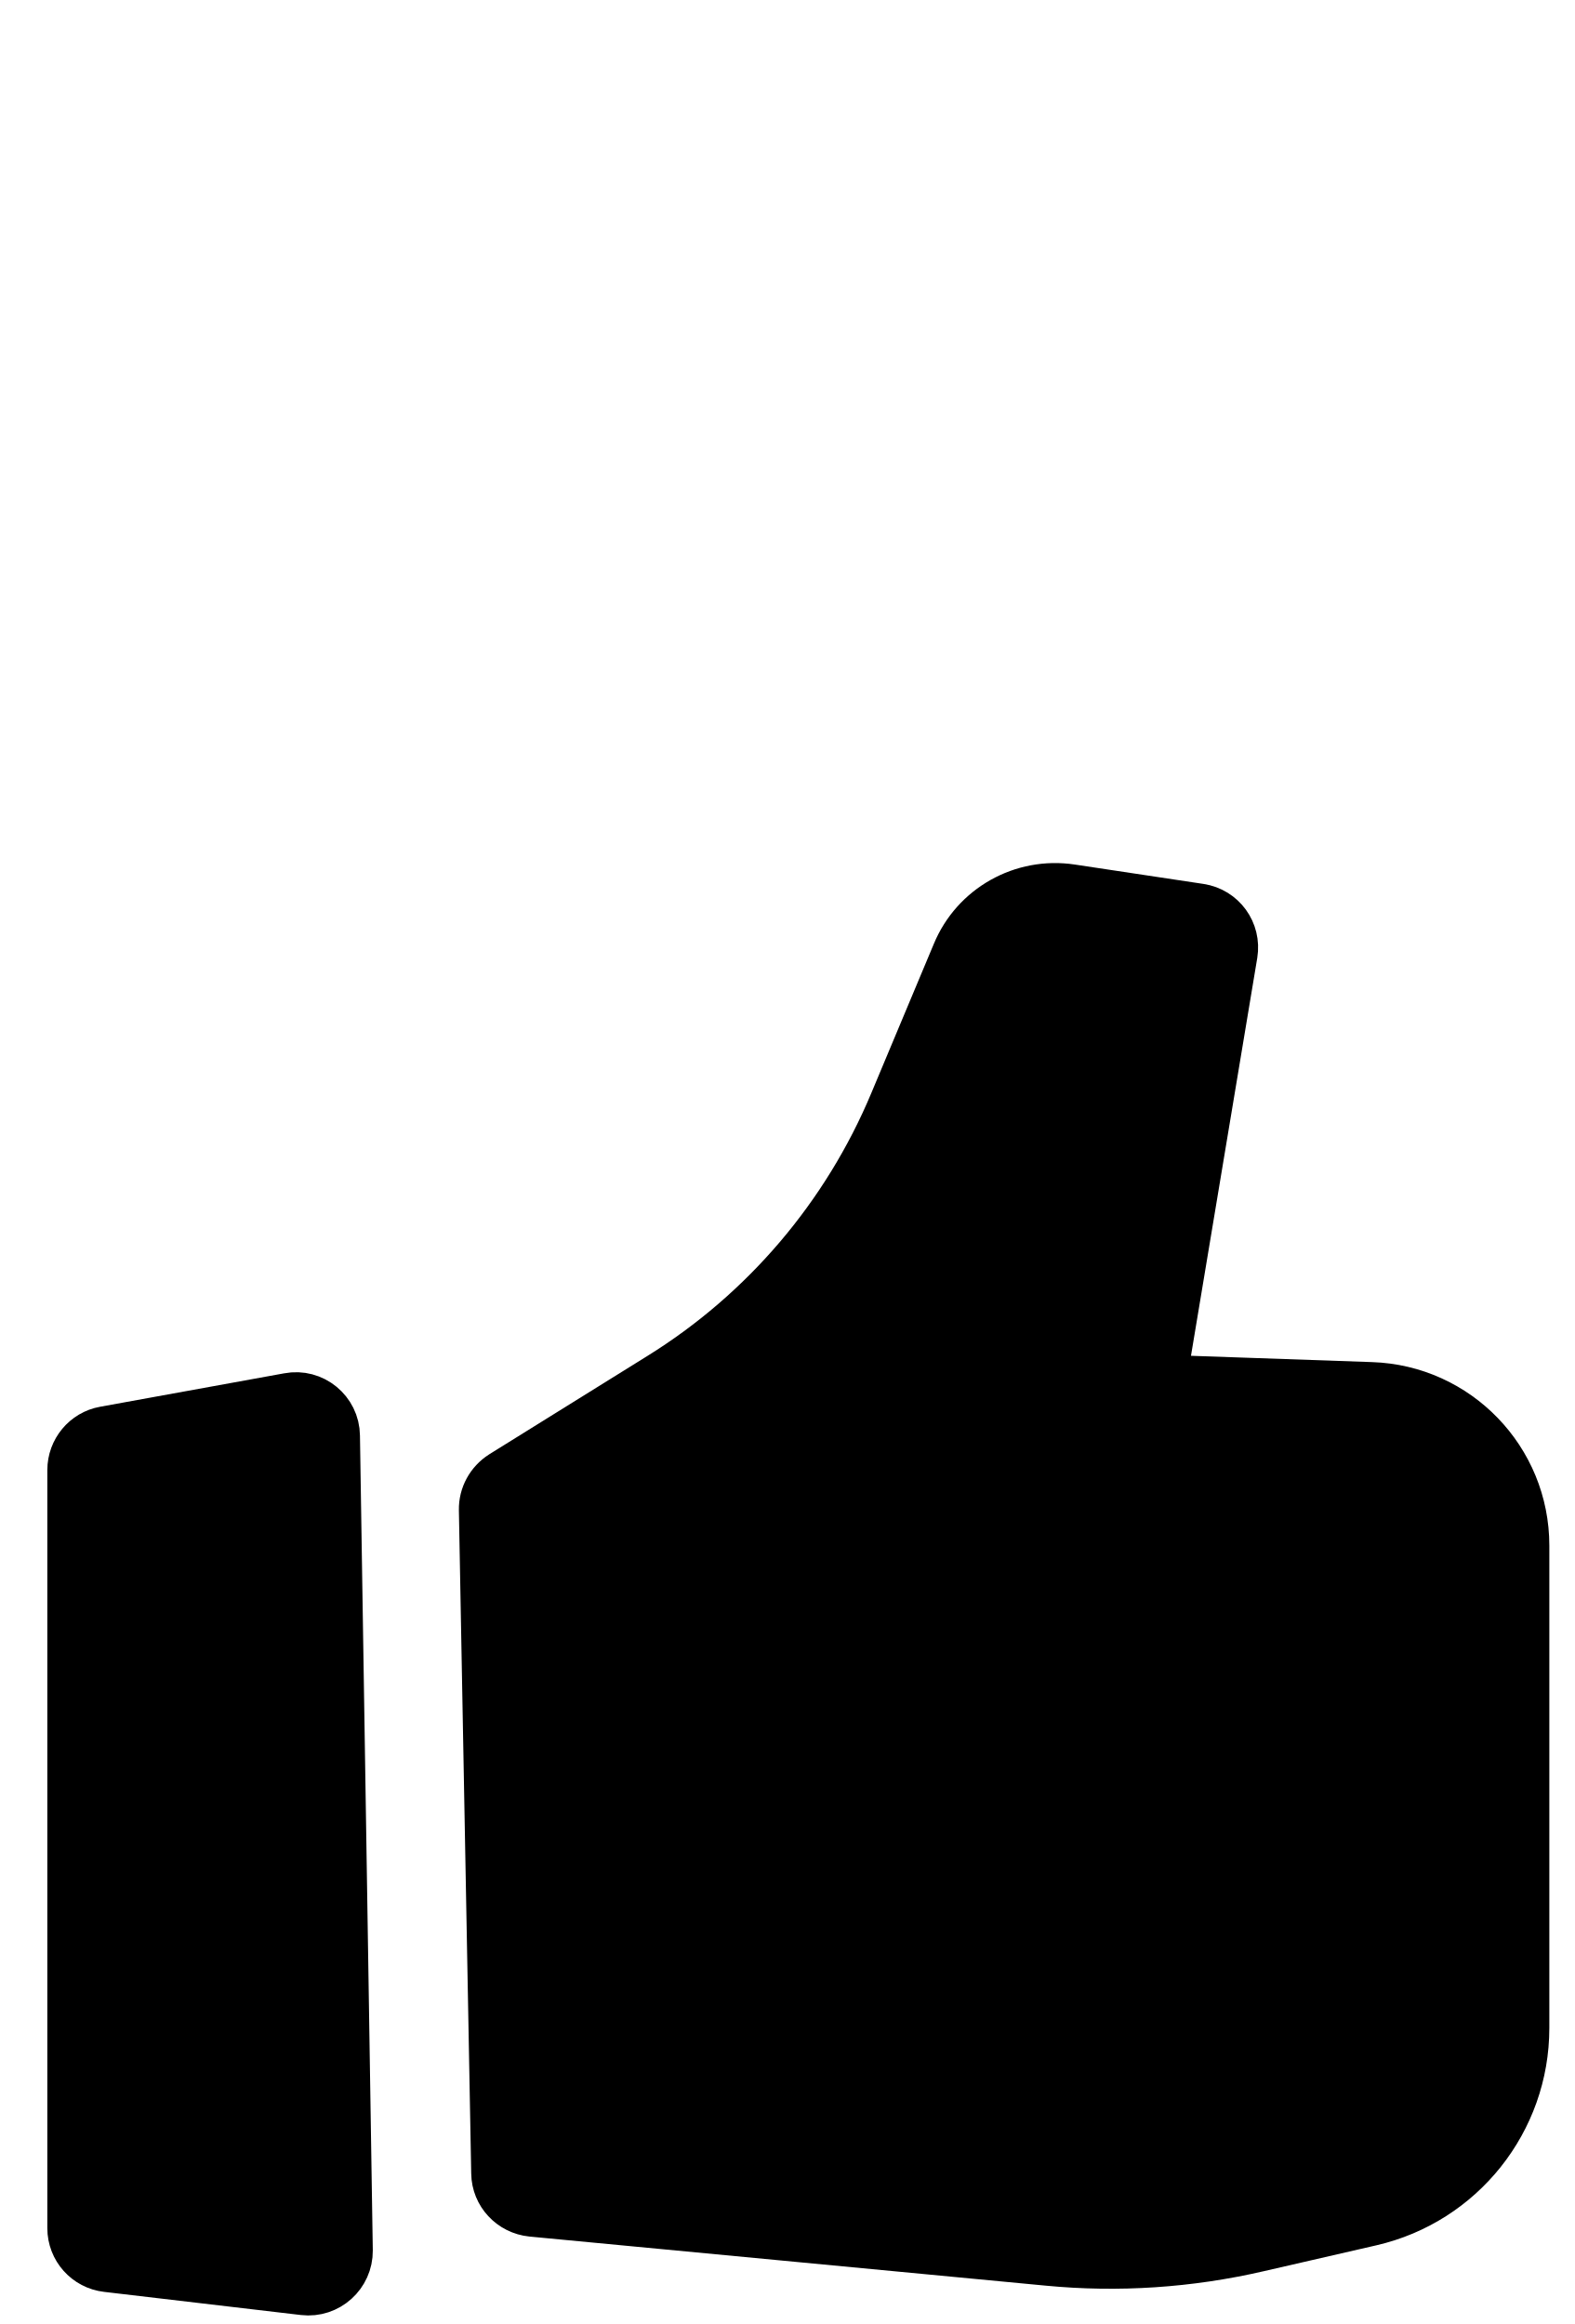
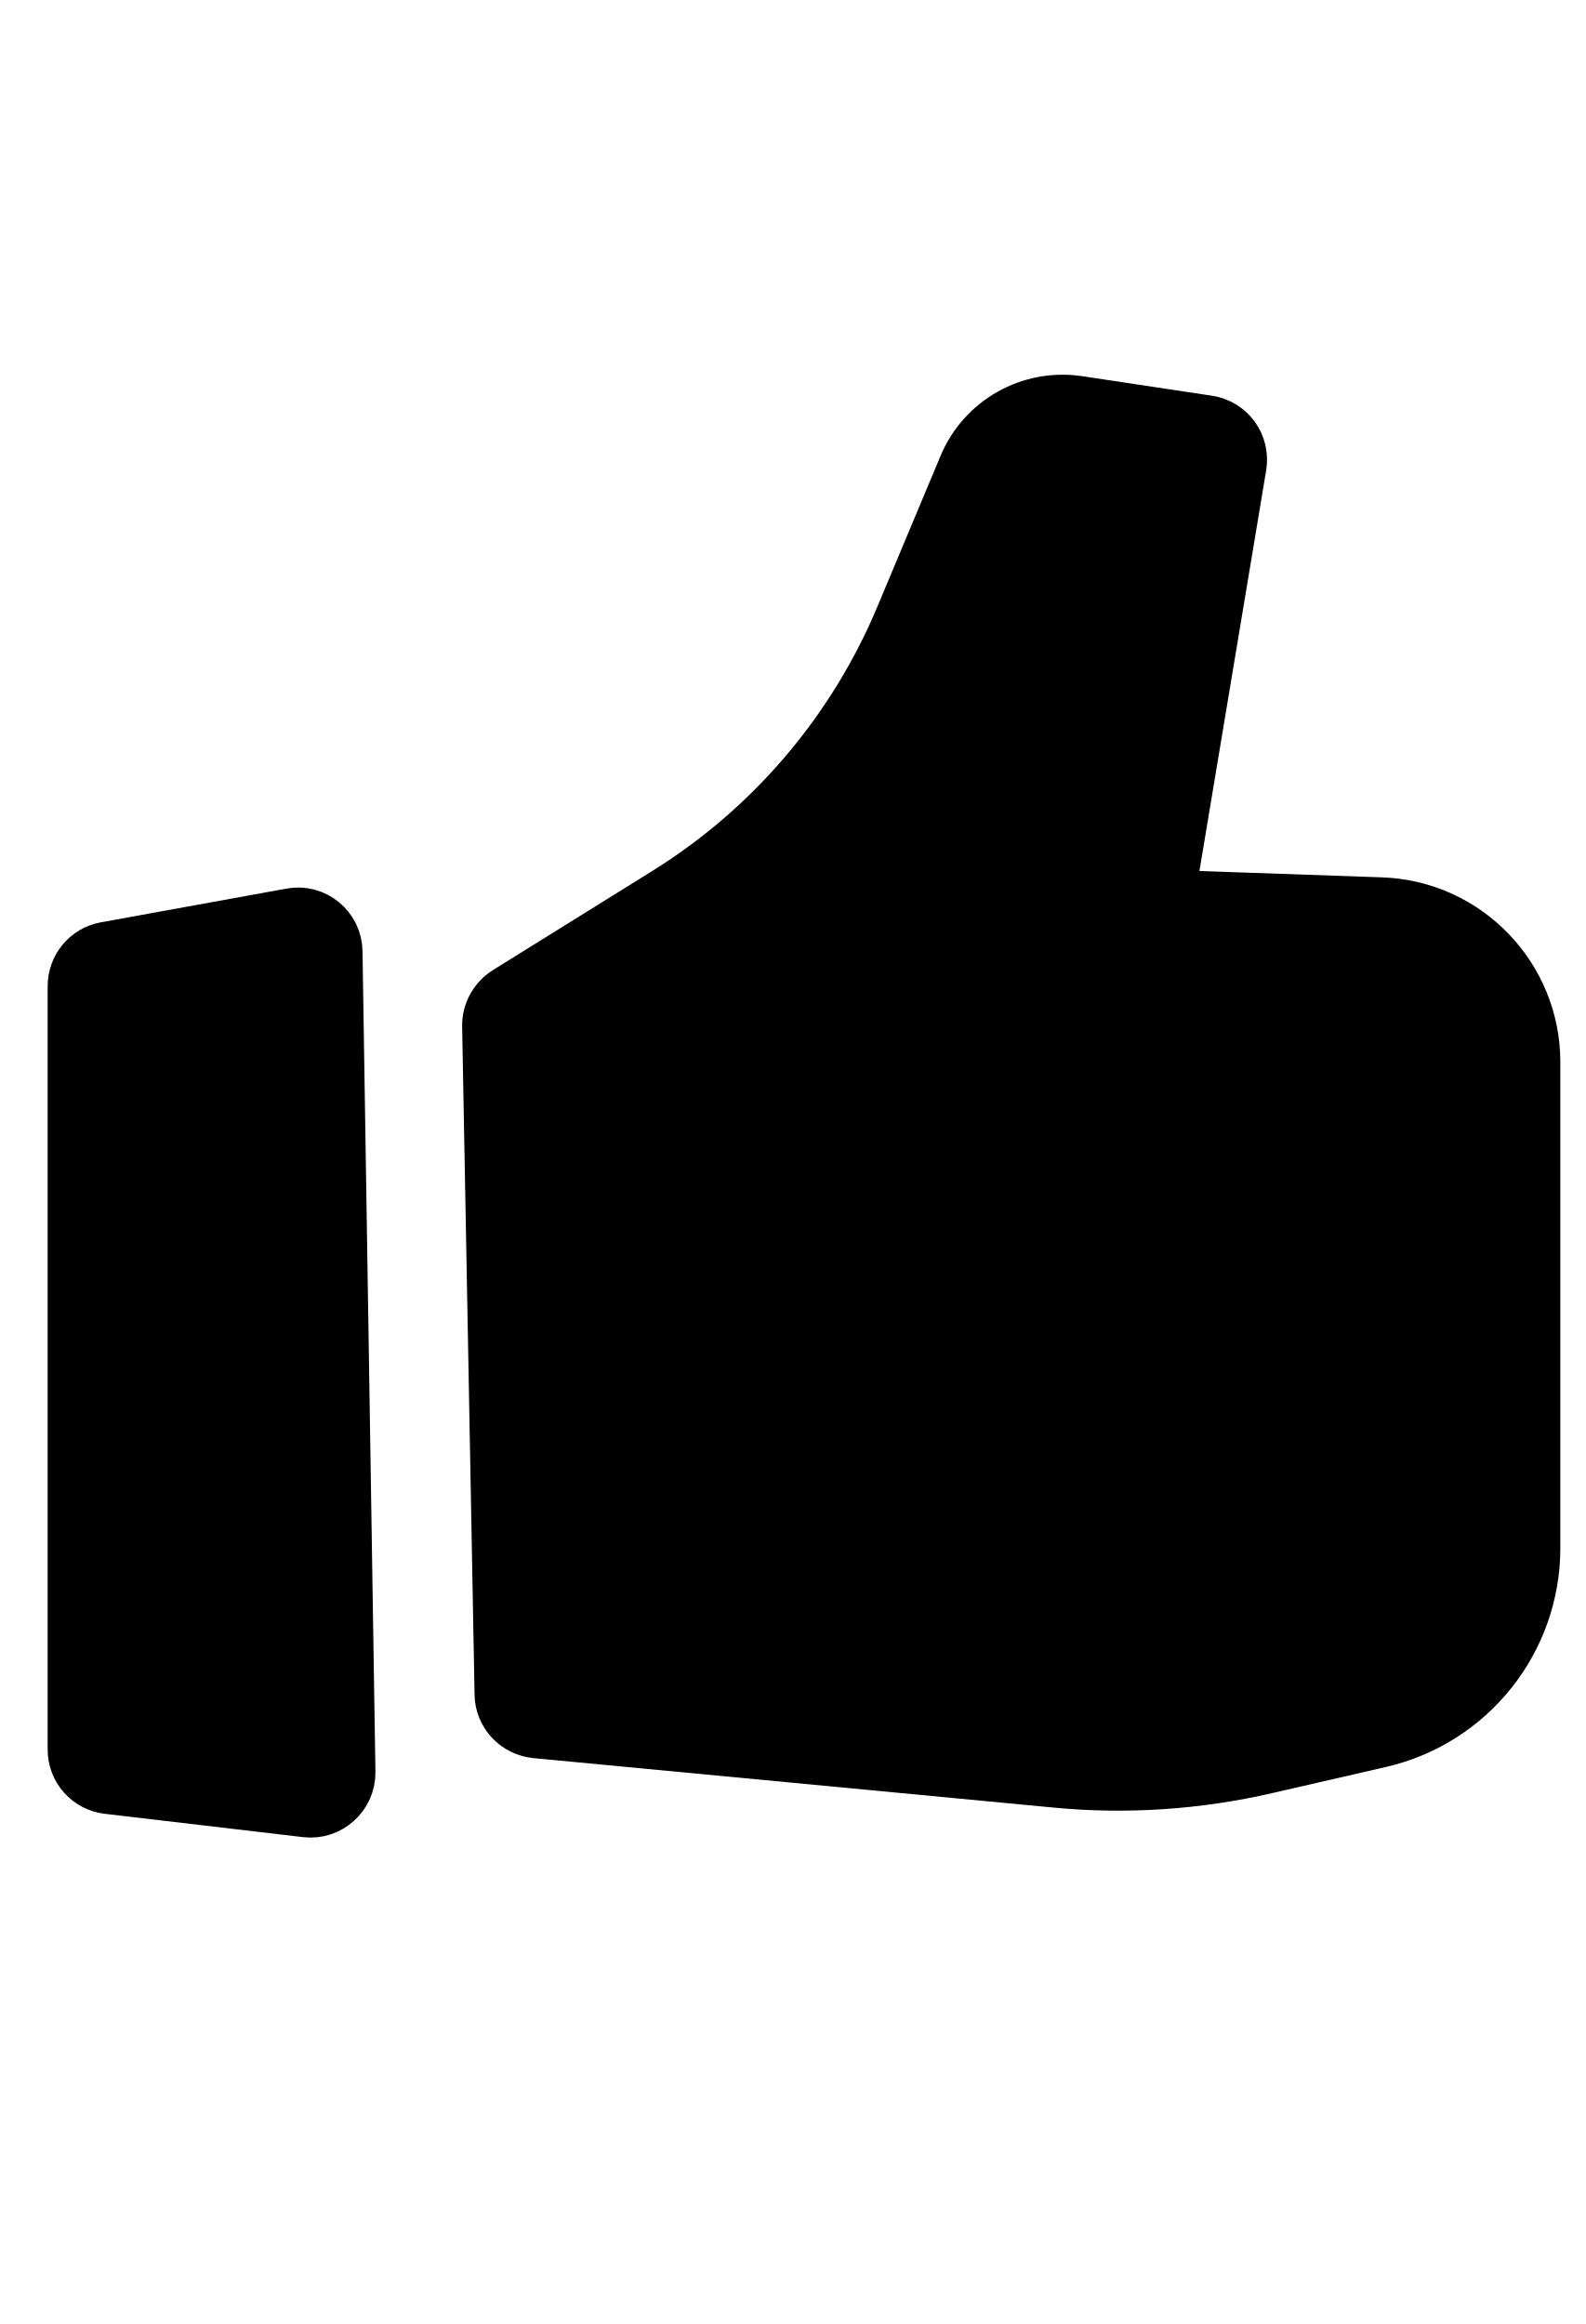
- <svg xmlns="http://www.w3.org/2000/svg" version="1.1" id="图层_1" x="0px" y="0px" viewBox="0 0 625.4 923.4" style="enable-background:new 0 0 625.4 923.4;" xml:space="preserve">
+ <svg xmlns="http://www.w3.org/2000/svg" version="1.1" id="图层_1" x="0px" y="0px" viewBox="0 0 625.4 916.8" style="enable-background:new 0 0 625.4 916.8;" xml:space="preserve">
  <style type="text/css">
	.st0{display:none;}
	.st1{display:inline;opacity:0.27;fill:none;stroke:#003B55;stroke-width:40;stroke-miterlimit:10;enable-background:new    ;}
	.st2{stroke:#000000;stroke-width:20;stroke-miterlimit:10;}
</style>
  <g id="图层_2_00000081614852343316006630000002261520102280522373_" class="st0">
-     <path class="st1" d="M-1356.1,1497.6l26-79c0,0,83.1,8.3,144-59c47-52,29.8-145.2-73.2-143.2c-49,1-91.4,23-117,63   c-14.8,23.2-20.8,80.2,39.2,99.2" />
-     <path class="st1" d="M-1093.1,1350.1l26-79c0,0,83.1,8.3,144-59c47-52,29.8-145.2-73.2-143.2c-49,1-91.4,23-117,63   c-14.8,23.2-20.8,80.2,39.2,99.2" />
-     <path class="st1" d="M-822.1,1216.1l26-79c0,0,83.1,8.3,144-59c47-52,29.8-145.2-73.2-143.2c-49,1-91.4,23-117,63   c-14.8,23.2-20.8,80.2,39.2,99.2" />
-     <path class="st1" d="M-1247.7,1725.7l26-79c0,0,83.1,8.3,144-59c47-52,29.8-145.2-73.2-143.2c-49,0.9-91.4,23-117,63   c-14.8,23.2-20.8,80.2,39.2,99.2" />
-     <path class="st1" d="M-984.6,1578.2l26-79c0,0,83.1,8.3,144-59c47-52,29.8-145.2-73.2-143.2c-49,0.9-91.4,23-117,63   c-14.8,23.2-20.8,80.2,39.2,99.2" />
-     <path class="st1" d="M-713.6,1444.2l26-79c0,0,83.1,8.3,144-59c47-52,29.8-145.2-73.2-143.2c-49,1-91.4,23-117,63   c-14.8,23.2-20.8,80.2,39.2,99.2" />
-     <path class="st1" d="M-1131.7,1956.7l26-79c0,0,83.1,8.3,144-59c47-52,29.8-145.2-73.2-143.2c-49,0.9-91.4,23-117,63   c-14.8,23.2-20.8,80.2,39.2,99.2" />
-     <path class="st1" d="M-868.6,1809.2l26-79c0,0,83.1,8.3,144-59c47-52,29.8-145.2-73.2-143.2c-49,0.9-91.4,23-117,63   c-14.8,23.2-20.8,80.2,39.2,99.2" />
-     <path class="st1" d="M-597.6,1675.2l26-79c0,0,83.1,8.3,144-59c47-52,29.8-145.2-73.2-143.2c-49,0.9-91.4,23-117,63   c-14.8,23.2-20.8,80.2,39.2,99.2" />
-     <path class="st1" d="M-551.9,1062.3l26-79c0,0,83.1,8.3,144-59c47-52,29.8-145.2-73.2-143.2c-49,1-91.4,23-117,63   c-14.8,23.2-20.8,80.2,39.2,99.2" />
-     <path class="st1" d="M-288.9,914.8l26-79c0,0,83.1,8.3,144-59c47-52,29.8-145.2-73.2-143.2c-49,1-91.4,23-117,63   c-14.8,23.2-20.8,80.2,39.2,99.2" />
-     <path class="st1" d="M-17.9,780.8l26-79c0,0,83.1,8.4,144-59c47-52,29.8-145.2-73.2-143.2c-49,0.9-91.4,23-117,63   c-14.8,23.2-20.8,80.2,39.2,99.2" />
-     <path class="st1" d="M-443.5,1290.5l26-79c0,0,83.1,8.3,144-59c47-52,29.8-145.2-73.2-143.2c-49,1-91.4,23-117,63   c-14.8,23.2-20.8,80.2,39.2,99.2" />
-     <path class="st1" d="M-180.4,1143l26-79c0,0,83.1,8.3,144-59c47-52,29.8-145.2-73.2-143.2c-49,1-91.4,23-117,63   c-14.8,23.2-20.8,80.2,39.2,99.2" />
-     <path class="st1" d="M90.6,1009l26-79c0,0,83.1,8.3,144-59c47-52,29.8-145.2-73.2-143.2c-49,1-91.4,23-117,63   C55.6,814,49.6,871,109.6,890" />
-     <path class="st1" d="M-327.5,1521.5l26-79c0,0,83.1,8.3,144-59c47-52,29.8-145.2-73.2-143.2c-49,1-91.4,23-117,63   c-14.8,23.2-20.8,80.2,39.2,99.2" />
-     <path class="st1" d="M-64.4,1374l26-79c0,0,83.1,8.3,144-59c47-52,29.8-145.2-73.2-143.2c-49,1-91.4,23-117,63   c-14.8,23.2-20.8,80.2,39.2,99.2" />
-     <path class="st1" d="M206.6,1240l26-79c0,0,83.1,8.3,144-59c47-52,29.8-145.2-73.2-143.2c-49,1-91.4,23-117,63   c-14.8,23.2-20.8,80.2,39.2,99.2" />
-     <path class="st1" d="M-1014,2189.9l26-79c0,0,83.1,8.3,144-59c47-52,29.8-145.2-73.2-143.2c-49,0.9-91.4,23-117,63   c-14.8,23.2-20.8,80.2,39.2,99.2" />
-     <path class="st1" d="M-751,2042.4l26-79c0,0,83.1,8.3,144-59c47-52,29.8-145.2-73.2-143.2c-49,0.9-91.4,23-117,63   c-14.8,23.2-20.8,80.2,39.2,99.2" />
-     <path class="st1" d="M-480,1908.4l26-79c0,0,83.1,8.3,144-59c47-52,29.8-145.2-73.2-143.2c-49,0.9-91.4,23-117,63   c-14.8,23.2-20.8,80.2,39.2,99.2" />
-     <path class="st1" d="M-905.6,2418.1l26-79c0,0,83.1,8.4,144-59c47-52,29.8-145.2-73.2-143.2c-49,0.9-91.4,23-117,63   c-14.8,23.2-20.8,80.2,39.2,99.2" />
-     <path class="st1" d="M-642.5,2270.6l26-79c0,0,83.1,8.3,144-59c47-52,29.8-145.2-73.2-143.2c-49,0.9-91.4,23-117,63   c-14.8,23.2-20.8,80.2,39.2,99.2" />
-     <path class="st1" d="M-371.5,2136.6l26-79c0,0,83.1,8.3,144-59c47-52,29.8-145.2-73.2-143.2c-49,0.9-91.4,23-117,63   c-14.8,23.2-20.8,80.2,39.2,99.2" />
-     <path class="st1" d="M-789.6,2649.1l26-79c0,0,83.1,8.4,144-59c47-52,29.8-145.2-73.2-143.2c-49,0.9-91.4,23-117,63   c-14.8,23.2-20.8,80.2,39.2,99.2" />
-     <path class="st1" d="M-526.5,2501.6l26-79c0,0,83.1,8.4,144-59c47-52,29.8-145.2-73.2-143.2c-49,0.9-91.4,23-117,63   c-14.8,23.2-20.8,80.2,39.2,99.2" />
-     <path class="st1" d="M-255.5,2367.6l26-79c0,0,83.1,8.3,144-59c47-52,29.8-145.2-73.2-143.2c-49,0.9-91.4,23-117,63   c-14.8,23.2-20.8,80.2,39.2,99.2" />
-     <path class="st1" d="M-209.8,1754.7l26-79c0,0,83.1,8.3,144-59c47-52,29.8-145.2-73.2-143.2c-49,0.9-91.4,23-117,63   c-14.8,23.2-20.8,80.2,39.2,99.2" />
-     <path class="st1" d="M53.2,1607.2l26-79c0,0,83.1,8.3,144-59c47-52,29.8-145.2-73.2-143.2c-49,0.9-91.4,23-117,63   c-14.8,23.2-20.8,80.2,39.2,99.2" />
-     <path class="st1" d="M324.2,1473.2l26-79c0,0,83.1,8.3,144-59c47-52,29.8-145.2-73.2-143.2c-49,1-91.4,23-117,63   c-14.8,23.2-20.8,80.2,39.2,99.2" />
-     <path class="st1" d="M-101.3,1982.8l26-79c0,0,83.1,8.3,144-59c47-52,29.8-145.2-73.2-143.2c-49,0.9-91.4,23-117,63   c-14.8,23.2-20.8,80.2,39.2,99.2" />
-     <path class="st1" d="M161.7,1835.3l26-79c0,0,83.1,8.3,144-59c47-52,29.8-145.2-73.2-143.2c-49,0.9-91.4,23-117,63   c-14.8,23.2-20.8,80.2,39.2,99.2" />
-     <path class="st1" d="M432.7,1701.3l26-79c0,0,83.1,8.3,144-59c47-52,29.8-145.2-73.2-143.2c-49,0.9-91.4,23-117,63   c-14.8,23.2-20.8,80.2,39.2,99.2" />
-     <path class="st1" d="M14.7,2213.8l26-79c0,0,83.1,8.3,144-59c47-52,29.8-145.2-73.2-143.2c-49,0.9-91.4,23-117,63   c-14.8,23.2-20.8,80.2,39.2,99.2" />
-     <path class="st1" d="M277.7,2066.3l26-79c0,0,83.1,8.3,144-59c47-52,29.8-145.2-73.2-143.2c-49,0.9-91.4,23-117,63   c-14.8,23.2-20.8,80.2,39.2,99.2" />
-     <path class="st1" d="M548.7,1932.3l26-79c0,0,83.1,8.3,144-59c47-52,29.8-145.2-73.2-143.2c-49,0.9-91.4,23-117,63   c-14.8,23.2-20.8,80.2,39.2,99.2" />
-     <path class="st1" d="M244.3,634.7l26-79c0,0,83.1,8.4,144-59c47-52,29.8-145.2-73.2-143.2c-49,0.9-91.4,23-117,63   c-14.8,23.2-20.8,80.2,39.2,99.2" />
-     <path class="st1" d="M507.3,487.2l26-79c0,0,83.1,8.4,144-59c47-52,29.8-145.2-73.2-143.2c-49,1-91.4,23-117,63   c-14.8,23.2-20.8,80.2,39.2,99.2" />
-     <path class="st1" d="M778.3,353.2l26-79c0,0,83.1,8.3,144-59c47-52,29.8-145.2-73.2-143.2c-49,0.9-91.4,23-117,63   c-14.8,23.2-20.8,80.2,39.2,99.2" />
-     <path class="st1" d="M352.8,862.9l26-79c0,0,83.1,8.3,144-59c47-52,29.8-145.2-73.2-143.2c-49,1-91.4,23-117,63   c-14.8,23.2-20.8,80.2,39.2,99.2" />
-     <path class="st1" d="M615.8,715.4l26-79c0,0,83.1,8.4,144-59c47-52,29.8-145.2-73.2-143.2c-49,0.9-91.4,23-117,63   c-14.8,23.2-20.8,80.2,39.2,99.2" />
-     <path class="st1" d="M886.8,581.4l26-79c0,0,83.1,8.4,144-59c47-52,29.8-145.2-73.2-143.2c-49,1-91.4,23-117,63   c-14.8,23.2-20.8,80.2,39.2,99.2" />
-     <path class="st1" d="M468.8,1093.9l26-79c0,0,83.1,8.3,144-59c47-52,29.8-145.2-73.2-143.2c-49,1-91.4,23-117,63   c-14.8,23.2-20.8,80.2,39.2,99.2" />
-     <path class="st1" d="M731.8,946.4l26-79c0,0,83.1,8.3,144-59c47-52,29.8-145.2-73.2-143.2c-49,1-91.4,23-117,63   c-14.8,23.2-20.8,80.2,39.2,99.2" />
-     <path class="st1" d="M1002.8,812.4l26-79c0,0,83.1,8.4,144-59c47-52,29.8-145.2-73.2-143.2c-49,1-91.4,23-117,63   c-14.8,23.2-20.8,80.2,39.2,99.2" />
-     <path class="st1" d="M1048.5,199.4l26-79c0,0,83.1,8.4,144-59c47-52,29.8-145.2-73.2-143.2c-49,1-91.4,23-117,63   c-14.8,23.2-20.8,80.2,39.2,99.2" />
-     <path class="st1" d="M1311.6,51.9l26-79c0,0,83.1,8.4,144-59c47-52,29.8-145.2-73.2-143.2c-49,1-91.4,23-117,63   c-14.8,23.2-20.8,80.2,39.2,99.2" />
-     <path class="st1" d="M1582.6-82.1l26-79c0,0,83.1,8.4,144-59c47-52,29.8-145.2-73.2-143.2c-49,1-91.4,23-117,63   c-14.8,23.2-20.8,80.2,39.2,99.2" />
-     <path class="st1" d="M1157,427.6l26-79c0,0,83.1,8.3,144-59c47-52,29.8-145.2-73.2-143.2c-49,0.9-91.4,23-117,63   c-14.8,23.2-20.8,80.2,39.2,99.2" />
-     <path class="st1" d="M1420,280.1l26-79c0,0,83.1,8.3,144-59c47-52,29.8-145.2-73.2-143.2c-49,1-91.4,23-117,63   c-14.8,23.2-20.8,80.2,39.2,99.2" />
-     <path class="st1" d="M1691,146.1l26-79c0,0,83.1,8.4,144-59c47-52,29.8-145.2-73.2-143.2c-49,1-91.4,23-117,63   C1656-48.9,1650,8.1,1710,27.1" />
-     <path class="st1" d="M1273,658.6l26-79c0,0,83.1,8.4,144-59c47-52,29.8-145.2-73.2-143.2c-49,0.9-91.4,23-117,63   c-14.8,23.2-20.8,80.2,39.2,99.2" />
-     <path class="st1" d="M1536,511.1l26-79c0,0,83.1,8.4,144-59c47-52,29.8-145.2-73.2-143.2c-49,1-91.4,23-117,63   c-14.8,23.2-20.8,80.2,39.2,99.2" />
-     <path class="st1" d="M1807,377.1l26-79c0,0,83.1,8.3,144-59c47-52,29.8-145.2-73.2-143.2c-49,0.9-91.4,23-117,63   c-14.8,23.2-20.8,80.2,39.2,99.2" />
-     <path class="st1" d="M586.4,1327.1l26-79c0,0,83.1,8.3,144-59c47-52,29.8-145.2-73.2-143.2c-49,1-91.4,23-117,63   c-14.8,23.2-20.8,80.2,39.2,99.2" />
-     <path class="st1" d="M849.4,1179.6l26-79c0,0,83.1,8.3,144-59c47-52,29.8-145.2-73.2-143.2c-49,1-91.4,23-117,63   c-14.8,23.2-20.8,80.2,39.2,99.2" />
-     <path class="st1" d="M1120.4,1045.6l26-79c0,0,83.1,8.3,144-59c47-52,29.8-145.2-73.2-143.2c-49,1-91.4,23-117,63   c-14.8,23.2-20.8,80.2,39.2,99.2" />
-     <path class="st1" d="M694.9,1555.2l26-79c0,0,83.1,8.3,144-59c47-52,29.8-145.2-73.2-143.2c-49,1-91.4,23-117,63   c-14.8,23.2-20.8,80.2,39.2,99.2" />
-     <path class="st1" d="M957.9,1407.7l26-79c0,0,83.1,8.3,144-59c47-52,29.8-145.2-73.2-143.2c-49,1-91.4,23-117,63   c-14.8,23.2-20.8,80.2,39.2,99.2" />
-     <path class="st1" d="M1228.9,1273.7l26-79c0,0,83.1,8.3,144-59c47-52,29.8-145.2-73.2-143.2c-49,1-91.4,23-117,63   c-14.8,23.2-20.8,80.2,39.2,99.2" />
-     <path class="st1" d="M810.9,1786.2l26-79c0,0,83.1,8.3,144-59c47-52,29.8-145.2-73.2-143.2c-49,0.9-91.4,23-117,63   c-14.8,23.2-20.8,80.2,39.2,99.2" />
-     <path class="st1" d="M1073.9,1638.7l26-79c0,0,83.1,8.3,144-59c47-52,29.8-145.2-73.2-143.2c-49,0.9-91.4,23-117,63   c-14.8,23.2-20.8,80.2,39.2,99.2" />
-     <path class="st1" d="M1344.9,1504.7l26-79c0,0,83.1,8.3,144-59c47-52,29.8-145.2-73.2-143.2c-49,1-91.4,23-117,63   c-14.8,23.2-20.8,80.2,39.2,99.2" />
-     <path class="st1" d="M1390.6,891.8l26-79c0,0,83.1,8.3,144-59c47-52,29.8-145.2-73.2-143.2c-49,1-91.4,23-117,63   c-14.8,23.2-20.8,80.2,39.2,99.2" />
-     <path class="st1" d="M1653.7,744.3l26-79c0,0,83.1,8.4,144-59c47-52,29.8-145.2-73.2-143.2c-49,0.9-91.4,23-117,63   c-14.8,23.2-20.8,80.2,39.2,99.2" />
-     <path class="st1" d="M1924.7,610.3l26-79c0,0,83.1,8.4,144-59c47-52,29.8-145.2-73.2-143.2c-49,0.9-91.4,23-117,63   c-14.8,23.2-20.8,80.2,39.2,99.2" />
-     <path class="st1" d="M1499.1,1120l26-79c0,0,83.1,8.3,144-59c47-52,29.8-145.2-73.2-143.2c-49,1-91.4,23-117,63   c-14.8,23.2-20.8,80.2,39.2,99.2" />
-     <path class="st1" d="M1762.1,972.5l26-79c0,0,83.1,8.3,144-59c47-52,29.8-145.2-73.2-143.2c-49,1-91.4,23-117,63   c-14.8,23.2-20.8,80.2,39.2,99.2" />
-     <path class="st1" d="M2033.1,838.5l26-79c0,0,83.1,8.4,144-59c47-52,29.8-145.2-73.2-143.2c-49,1-91.4,23-117,63   c-14.8,23.2-20.8,80.2,39.2,99.2" />
-     <path class="st1" d="M1615.1,1351l26-79c0,0,83.1,8.3,144-59c47-52,29.8-145.2-73.2-143.2c-49,1-91.4,23-117,63   c-14.8,23.2-20.8,80.2,39.2,99.2" />
-     <path class="st1" d="M1878.1,1203.5l26-79c0,0,83.1,8.3,144-59c47-52,29.8-145.2-73.2-143.2c-49,1-91.4,23-117,63   c-14.8,23.2-20.8,80.2,39.2,99.2" />
-     <path class="st1" d="M2149.1,1069.5l26-79c0,0,83.1,8.3,144-59c47-52,29.8-145.2-73.2-143.2c-49,1-91.4,23-117,63   c-14.8,23.2-20.8,80.2,39.2,99.2" />
+     <path class="st1" d="M-1356.1,1302.5l26-79c0,0,83.1,8.3,144-59c47-52,29.8-145.2-73.2-143.2c-49,1-91.4,23-117,63   c-14.8,23.2-20.8,80.2,39.2,99.2" />
+     <path class="st1" d="M-1093.1,1155l26-79c0,0,83.1,8.3,144-59c47-52,29.8-145.2-73.2-143.2c-49,1-91.4,23-117,63   c-14.8,23.2-20.8,80.2,39.2,99.2" />
+     <path class="st1" d="M-822.1,1021l26-79c0,0,83.1,8.3,144-59c47-52,29.8-145.2-73.2-143.2c-49,1-91.4,23-117,63   c-14.8,23.2-20.8,80.2,39.2,99.2" />
+     <path class="st1" d="M-1247.7,1530.6l26-79c0,0,83.1,8.3,144-59c47-52,29.8-145.2-73.2-143.2c-49,0.9-91.4,23-117,63   c-14.8,23.2-20.8,80.2,39.2,99.2" />
+     <path class="st1" d="M-984.6,1383.1l26-79c0,0,83.1,8.3,144-59c47-52,29.8-145.2-73.2-143.2c-49,0.9-91.4,23-117,63   c-14.8,23.2-20.8,80.2,39.2,99.2" />
+     <path class="st1" d="M-713.6,1249.1l26-79c0,0,83.1,8.3,144-59c47-52,29.8-145.2-73.2-143.2c-49,1-91.4,23-117,63   c-14.8,23.2-20.8,80.2,39.2,99.2" />
+     <path class="st1" d="M-1131.7,1761.6l26-79c0,0,83.1,8.3,144-59c47-52,29.8-145.2-73.2-143.2c-49,0.9-91.4,23-117,63   c-14.8,23.2-20.8,80.2,39.2,99.2" />
+     <path class="st1" d="M-868.6,1614.1l26-79c0,0,83.1,8.3,144-59c47-52,29.8-145.2-73.2-143.2c-49,0.9-91.4,23-117,63   c-14.8,23.2-20.8,80.2,39.2,99.2" />
+     <path class="st1" d="M-597.6,1480.1l26-79c0,0,83.1,8.3,144-59c47-52,29.8-145.2-73.2-143.2c-49,0.9-91.4,23-117,63   c-14.8,23.2-20.8,80.2,39.2,99.2" />
+     <path class="st1" d="M-551.9,867.2l26-79c0,0,83.1,8.3,144-59c47-52,29.8-145.2-73.2-143.2c-49,1-91.4,23-117,63   c-14.8,23.2-20.8,80.2,39.2,99.2" />
+     <path class="st1" d="M-288.9,719.7l26-79c0,0,83.1,8.3,144-59c47-52,29.8-145.2-73.2-143.2c-49,1-91.4,23-117,63   c-14.8,23.2-20.8,80.2,39.2,99.2" />
+     <path class="st1" d="M-17.9,585.7l26-79c0,0,83.1,8.4,144-59c47-52,29.8-145.2-73.2-143.2c-49,0.9-91.4,23-117,63   c-14.8,23.2-20.8,80.2,39.2,99.2" />
+     <path class="st1" d="M-443.5,1095.4l26-79c0,0,83.1,8.3,144-59c47-52,29.8-145.2-73.2-143.2c-49,1-91.4,23-117,63   c-14.8,23.2-20.8,80.2,39.2,99.2" />
+     <path class="st1" d="M-180.4,947.9l26-79c0,0,83.1,8.3,144-59c47-52,29.8-145.2-73.2-143.2c-49,1-91.4,23-117,63   c-14.8,23.2-20.8,80.2,39.2,99.2" />
+     <path class="st1" d="M90.6,813.9l26-79c0,0,83.1,8.3,144-59c47-52,29.8-145.2-73.2-143.2c-49,1-91.4,23-117,63   c-14.8,23.2-20.8,80.2,39.2,99.2" />
+     <path class="st1" d="M-327.5,1326.4l26-79c0,0,83.1,8.3,144-59c47-52,29.8-145.2-73.2-143.2c-49,1-91.4,23-117,63   c-14.8,23.2-20.8,80.2,39.2,99.2" />
+     <path class="st1" d="M-64.4,1178.9l26-79c0,0,83.1,8.3,144-59c47-52,29.8-145.2-73.2-143.2c-49,1-91.4,23-117,63   c-14.8,23.2-20.8,80.2,39.2,99.2" />
+     <path class="st1" d="M206.6,1044.9l26-79c0,0,83.1,8.3,144-59c47-52,29.8-145.2-73.2-143.2c-49,1-91.4,23-117,63   c-14.8,23.2-20.8,80.2,39.2,99.2" />
+     <path class="st1" d="M-1014,1994.8l26-79c0,0,83.1,8.3,144-59c47-52,29.8-145.2-73.2-143.2c-49,0.9-91.4,23-117,63   c-14.8,23.2-20.8,80.2,39.2,99.2" />
+     <path class="st1" d="M-751,1847.3l26-79c0,0,83.1,8.3,144-59c47-52,29.8-145.2-73.2-143.2c-49,0.9-91.4,23-117,63   c-14.8,23.2-20.8,80.2,39.2,99.2" />
+     <path class="st1" d="M-480,1713.3l26-79c0,0,83.1,8.3,144-59c47-52,29.8-145.2-73.2-143.2c-49,0.9-91.4,23-117,63   c-14.8,23.2-20.8,80.2,39.2,99.2" />
+     <path class="st1" d="M-905.6,2223l26-79c0,0,83.1,8.4,144-59c47-52,29.8-145.2-73.2-143.2c-49,0.9-91.4,23-117,63   c-14.8,23.2-20.8,80.2,39.2,99.2" />
+     <path class="st1" d="M-642.5,2075.5l26-79c0,0,83.1,8.3,144-59c47-52,29.8-145.2-73.2-143.2c-49,0.9-91.4,23-117,63   c-14.8,23.2-20.8,80.2,39.2,99.2" />
+     <path class="st1" d="M-371.5,1941.5l26-79c0,0,83.1,8.3,144-59c47-52,29.8-145.2-73.2-143.2c-49,0.9-91.4,23-117,63   c-14.8,23.2-20.8,80.2,39.2,99.2" />
+     <path class="st1" d="M-789.6,2454l26-79c0,0,83.1,8.4,144-59c47-52,29.8-145.2-73.2-143.2c-49,0.9-91.4,23-117,63   c-14.8,23.2-20.8,80.2,39.2,99.2" />
+     <path class="st1" d="M-526.5,2306.5l26-79c0,0,83.1,8.4,144-59c47-52,29.8-145.2-73.2-143.2c-49,0.9-91.4,23-117,63   c-14.8,23.2-20.8,80.2,39.2,99.2" />
+     <path class="st1" d="M-255.5,2172.5l26-79c0,0,83.1,8.3,144-59c47-52,29.8-145.2-73.2-143.2c-49,0.9-91.4,23-117,63   c-14.8,23.2-20.8,80.2,39.2,99.2" />
+     <path class="st1" d="M-209.8,1559.6l26-79c0,0,83.1,8.3,144-59c47-52,29.8-145.2-73.2-143.2c-49,0.9-91.4,23-117,63   c-14.8,23.2-20.8,80.2,39.2,99.2" />
+     <path class="st1" d="M53.2,1412.1l26-79c0,0,83.1,8.3,144-59c47-52,29.8-145.2-73.2-143.2c-49,0.9-91.4,23-117,63   c-14.8,23.2-20.8,80.2,39.2,99.2" />
+     <path class="st1" d="M324.2,1278.1l26-79c0,0,83.1,8.3,144-59c47-52,29.8-145.2-73.2-143.2c-49,1-91.4,23-117,63   c-14.8,23.2-20.8,80.2,39.2,99.2" />
+     <path class="st1" d="M-101.3,1787.7l26-79c0,0,83.1,8.3,144-59c47-52,29.8-145.2-73.2-143.2c-49,0.9-91.4,23-117,63   c-14.8,23.2-20.8,80.2,39.2,99.2" />
+     <path class="st1" d="M161.7,1640.2l26-79c0,0,83.1,8.3,144-59c47-52,29.8-145.2-73.2-143.2c-49,0.9-91.4,23-117,63   c-14.8,23.2-20.8,80.2,39.2,99.2" />
+     <path class="st1" d="M432.7,1506.2l26-79c0,0,83.1,8.3,144-59c47-52,29.8-145.2-73.2-143.2c-49,0.9-91.4,23-117,63   c-14.8,23.2-20.8,80.2,39.2,99.2" />
+     <path class="st1" d="M14.7,2018.7l26-79c0,0,83.1,8.3,144-59c47-52,29.8-145.2-73.2-143.2c-49,0.9-91.4,23-117,63   c-14.8,23.2-20.8,80.2,39.2,99.2" />
+     <path class="st1" d="M277.7,1871.2l26-79c0,0,83.1,8.3,144-59c47-52,29.8-145.2-73.2-143.2c-49,0.9-91.4,23-117,63   c-14.8,23.2-20.8,80.2,39.2,99.2" />
+     <path class="st1" d="M548.7,1737.2l26-79c0,0,83.1,8.3,144-59c47-52,29.8-145.2-73.2-143.2c-49,0.9-91.4,23-117,63   c-14.8,23.2-20.8,80.2,39.2,99.2" />
+     <path class="st1" d="M244.3,439.6l26-79c0,0,83.1,8.4,144-59c47-52,29.8-145.2-73.2-143.2c-49,0.9-91.4,23-117,63   c-14.8,23.2-20.8,80.2,39.2,99.2" />
+     <path class="st1" d="M507.3,292.1l26-79c0,0,83.1,8.4,144-59c47-52,29.8-145.2-73.2-143.2c-49,1-91.4,23-117,63   c-14.8,23.2-20.8,80.2,39.2,99.2" />
+     <path class="st1" d="M778.3,158.1l26-79c0,0,83.1,8.3,144-59c47-52,29.8-145.2-73.2-143.2c-49,0.9-91.4,23-117,63   c-14.8,23.2-20.8,80.2,39.2,99.2" />
+     <path class="st1" d="M352.8,667.8l26-79c0,0,83.1,8.3,144-59c47-52,29.8-145.2-73.2-143.2c-49,1-91.4,23-117,63   c-14.8,23.2-20.8,80.2,39.2,99.2" />
+     <path class="st1" d="M615.8,520.3l26-79c0,0,83.1,8.4,144-59c47-52,29.8-145.2-73.2-143.2c-49,0.9-91.4,23-117,63   c-14.8,23.2-20.8,80.2,39.2,99.2" />
+     <path class="st1" d="M886.8,386.3l26-79c0,0,83.1,8.4,144-59c47-52,29.8-145.2-73.2-143.2c-49,1-91.4,23-117,63   c-14.8,23.2-20.8,80.2,39.2,99.2" />
+     <path class="st1" d="M468.8,898.8l26-79c0,0,83.1,8.3,144-59c47-52,29.8-145.2-73.2-143.2c-49,1-91.4,23-117,63   c-14.8,23.2-20.8,80.2,39.2,99.2" />
+     <path class="st1" d="M731.8,751.3l26-79c0,0,83.1,8.3,144-59c47-52,29.8-145.2-73.2-143.2c-49,1-91.4,23-117,63   c-14.8,23.2-20.8,80.2,39.2,99.2" />
+     <path class="st1" d="M1002.8,617.3l26-79c0,0,83.1,8.4,144-59c47-52,29.8-145.2-73.2-143.2c-49,1-91.4,23-117,63   c-14.8,23.2-20.8,80.2,39.2,99.2" />
+     <path class="st1" d="M1048.5,4.3l26-79c0,0,83.1,8.4,144-59c47-52,29.8-145.2-73.2-143.2c-49,1-91.4,23-117,63   c-14.8,23.2-20.8,80.2,39.2,99.2" />
+     <path class="st1" d="M1311.6-143.2l26-79c0,0,83.1,8.4,144-59c47-52,29.8-145.2-73.2-143.2c-49,1-91.4,23-117,63   c-14.8,23.2-20.8,80.2,39.2,99.2" />
+     <path class="st1" d="M1582.6-277.2l26-79c0,0,83.1,8.4,144-59c47-52,29.8-145.2-73.2-143.2c-49,1-91.4,23-117,63   c-14.8,23.2-20.8,80.2,39.2,99.2" />
+     <path class="st1" d="M1157,232.5l26-79c0,0,83.1,8.3,144-59c47-52,29.8-145.2-73.2-143.2c-49,0.9-91.4,23-117,63   c-14.8,23.2-20.8,80.2,39.2,99.2" />
+     <path class="st1" d="M1420,85l26-79c0,0,83.1,8.3,144-59c47-52,29.8-145.2-73.2-143.2c-49,1-91.4,23-117,63   C1385-110,1379-53,1439-34" />
+     <path class="st1" d="M1691-49l26-79c0,0,83.1,8.4,144-59c47-52,29.8-145.2-73.2-143.2c-49,1-91.4,23-117,63   C1656-244,1650-187,1710-168" />
+     <path class="st1" d="M1273,463.5l26-79c0,0,83.1,8.4,144-59c47-52,29.8-145.2-73.2-143.2c-49,0.9-91.4,23-117,63   c-14.8,23.2-20.8,80.2,39.2,99.2" />
+     <path class="st1" d="M1536,316l26-79c0,0,83.1,8.4,144-59c47-52,29.8-145.2-73.2-143.2c-49,1-91.4,23-117,63   C1501,121,1495,178,1555,197" />
+     <path class="st1" d="M1807,182l26-79c0,0,83.1,8.3,144-59c47-52,29.8-145.2-73.2-143.2c-49,0.9-91.4,23-117,63   C1772-13,1766,44,1826,63" />
+     <path class="st1" d="M586.4,1132l26-79c0,0,83.1,8.3,144-59c47-52,29.8-145.2-73.2-143.2c-49,1-91.4,23-117,63   c-14.8,23.2-20.8,80.2,39.2,99.2" />
+     <path class="st1" d="M849.4,984.5l26-79c0,0,83.1,8.3,144-59c47-52,29.8-145.2-73.2-143.2c-49,1-91.4,23-117,63   c-14.8,23.2-20.8,80.2,39.2,99.2" />
+     <path class="st1" d="M1120.4,850.5l26-79c0,0,83.1,8.3,144-59c47-52,29.8-145.2-73.2-143.2c-49,1-91.4,23-117,63   c-14.8,23.2-20.8,80.2,39.2,99.2" />
+     <path class="st1" d="M694.9,1360.1l26-79c0,0,83.1,8.3,144-59c47-52,29.8-145.2-73.2-143.2c-49,1-91.4,23-117,63   c-14.8,23.2-20.8,80.2,39.2,99.2" />
+     <path class="st1" d="M957.9,1212.6l26-79c0,0,83.1,8.3,144-59c47-52,29.8-145.2-73.2-143.2c-49,1-91.4,23-117,63   c-14.8,23.2-20.8,80.2,39.2,99.2" />
+     <path class="st1" d="M1228.9,1078.6l26-79c0,0,83.1,8.3,144-59c47-52,29.8-145.2-73.2-143.2c-49,1-91.4,23-117,63   c-14.8,23.2-20.8,80.2,39.2,99.2" />
+     <path class="st1" d="M810.9,1591.1l26-79c0,0,83.1,8.3,144-59c47-52,29.8-145.2-73.2-143.2c-49,0.9-91.4,23-117,63   c-14.8,23.2-20.8,80.2,39.2,99.2" />
+     <path class="st1" d="M1073.9,1443.6l26-79c0,0,83.1,8.3,144-59c47-52,29.8-145.2-73.2-143.2c-49,0.9-91.4,23-117,63   c-14.8,23.2-20.8,80.2,39.2,99.2" />
+     <path class="st1" d="M1344.9,1309.6l26-79c0,0,83.1,8.3,144-59c47-52,29.8-145.2-73.2-143.2c-49,1-91.4,23-117,63   c-14.8,23.2-20.8,80.2,39.2,99.2" />
+     <path class="st1" d="M1390.6,696.7l26-79c0,0,83.1,8.3,144-59c47-52,29.8-145.2-73.2-143.2c-49,1-91.4,23-117,63   c-14.8,23.2-20.8,80.2,39.2,99.2" />
+     <path class="st1" d="M1653.7,549.2l26-79c0,0,83.1,8.4,144-59c47-52,29.8-145.2-73.2-143.2c-49,0.9-91.4,23-117,63   c-14.8,23.2-20.8,80.2,39.2,99.2" />
+     <path class="st1" d="M1924.7,415.2l26-79c0,0,83.1,8.4,144-59c47-52,29.8-145.2-73.2-143.2c-49,0.9-91.4,23-117,63   c-14.8,23.2-20.8,80.2,39.2,99.2" />
+     <path class="st1" d="M1499.1,924.9l26-79c0,0,83.1,8.3,144-59c47-52,29.8-145.2-73.2-143.2c-49,1-91.4,23-117,63   c-14.8,23.2-20.8,80.2,39.2,99.2" />
+     <path class="st1" d="M1762.1,777.4l26-79c0,0,83.1,8.3,144-59c47-52,29.8-145.2-73.2-143.2c-49,1-91.4,23-117,63   c-14.8,23.2-20.8,80.2,39.2,99.2" />
+     <path class="st1" d="M2033.1,643.4l26-79c0,0,83.1,8.4,144-59c47-52,29.8-145.2-73.2-143.2c-49,1-91.4,23-117,63   c-14.8,23.2-20.8,80.2,39.2,99.2" />
+     <path class="st1" d="M1615.1,1155.9l26-79c0,0,83.1,8.3,144-59c47-52,29.8-145.2-73.2-143.2c-49,1-91.4,23-117,63   c-14.8,23.2-20.8,80.2,39.2,99.2" />
+     <path class="st1" d="M1878.1,1008.4l26-79c0,0,83.1,8.3,144-59c47-52,29.8-145.2-73.2-143.2c-49,1-91.4,23-117,63   c-14.8,23.2-20.8,80.2,39.2,99.2" />
+     <path class="st1" d="M2149.1,874.4l26-79c0,0,83.1,8.3,144-59c47-52,29.8-145.2-73.2-143.2c-49,1-91.4,23-117,63   c-14.8,23.2-20.8,80.2,39.2,99.2" />
  </g>
-   <path class="st2" d="M192.3,599.9l4.9,263.6c0.1,7.9,6.2,14.4,14.1,15.2l205,19.5c27.9,2.7,56.1,0.8,83.4-5.5l44.8-10.3  c35.7-8.2,61-40,61-76.6V614.1c0-33.9-26.9-61.8-60.8-62.9l-83.3-2.9L489.6,379c1.4-8.6-4.4-16.6-13-17.9l-51.1-7.7  c-19.2-2.9-37.9,7.6-45.3,25.5l-24.8,59.2c-18.9,45.2-51.4,83.4-93,109.2l-62.7,39C195,589.3,192.2,594.4,192.3,599.9z" />
-   <path class="st2" d="M28.8,584.1v301.2c0,7.9,5.9,14.5,13.7,15.4l78.2,9.2c9.3,1.1,17.5-6.3,17.4-15.7L133,570.5  c-0.1-9.6-8.9-16.8-18.3-15l-73.2,13.3C34.2,570.1,28.8,576.6,28.8,584.1z" />
+   <path class="st2" d="M192.3,404.8l4.9,263.6c0.1,7.9,6.2,14.4,14.1,15.2l205,19.5c27.9,2.7,56.1,0.8,83.4-5.5l44.8-10.3  c35.7-8.2,61-40,61-76.6V419c0-33.9-26.9-61.8-60.8-62.9l-83.3-2.9l28.2-169.3c1.4-8.6-4.4-16.6-13-17.9l-51.1-7.7  c-19.2-2.9-37.9,7.6-45.3,25.5L355.4,243c-18.9,45.2-51.4,83.4-93,109.2l-62.7,39C195,394.2,192.2,399.3,192.3,404.8z" />
+   <path class="st2" d="M28.8,389v301.2c0,7.9,5.9,14.5,13.7,15.4l78.2,9.2c9.3,1.1,17.5-6.3,17.4-15.7L133,375.4  c-0.1-9.6-8.9-16.8-18.3-15l-73.2,13.3C34.2,375,28.8,381.5,28.8,389z" />
</svg>
